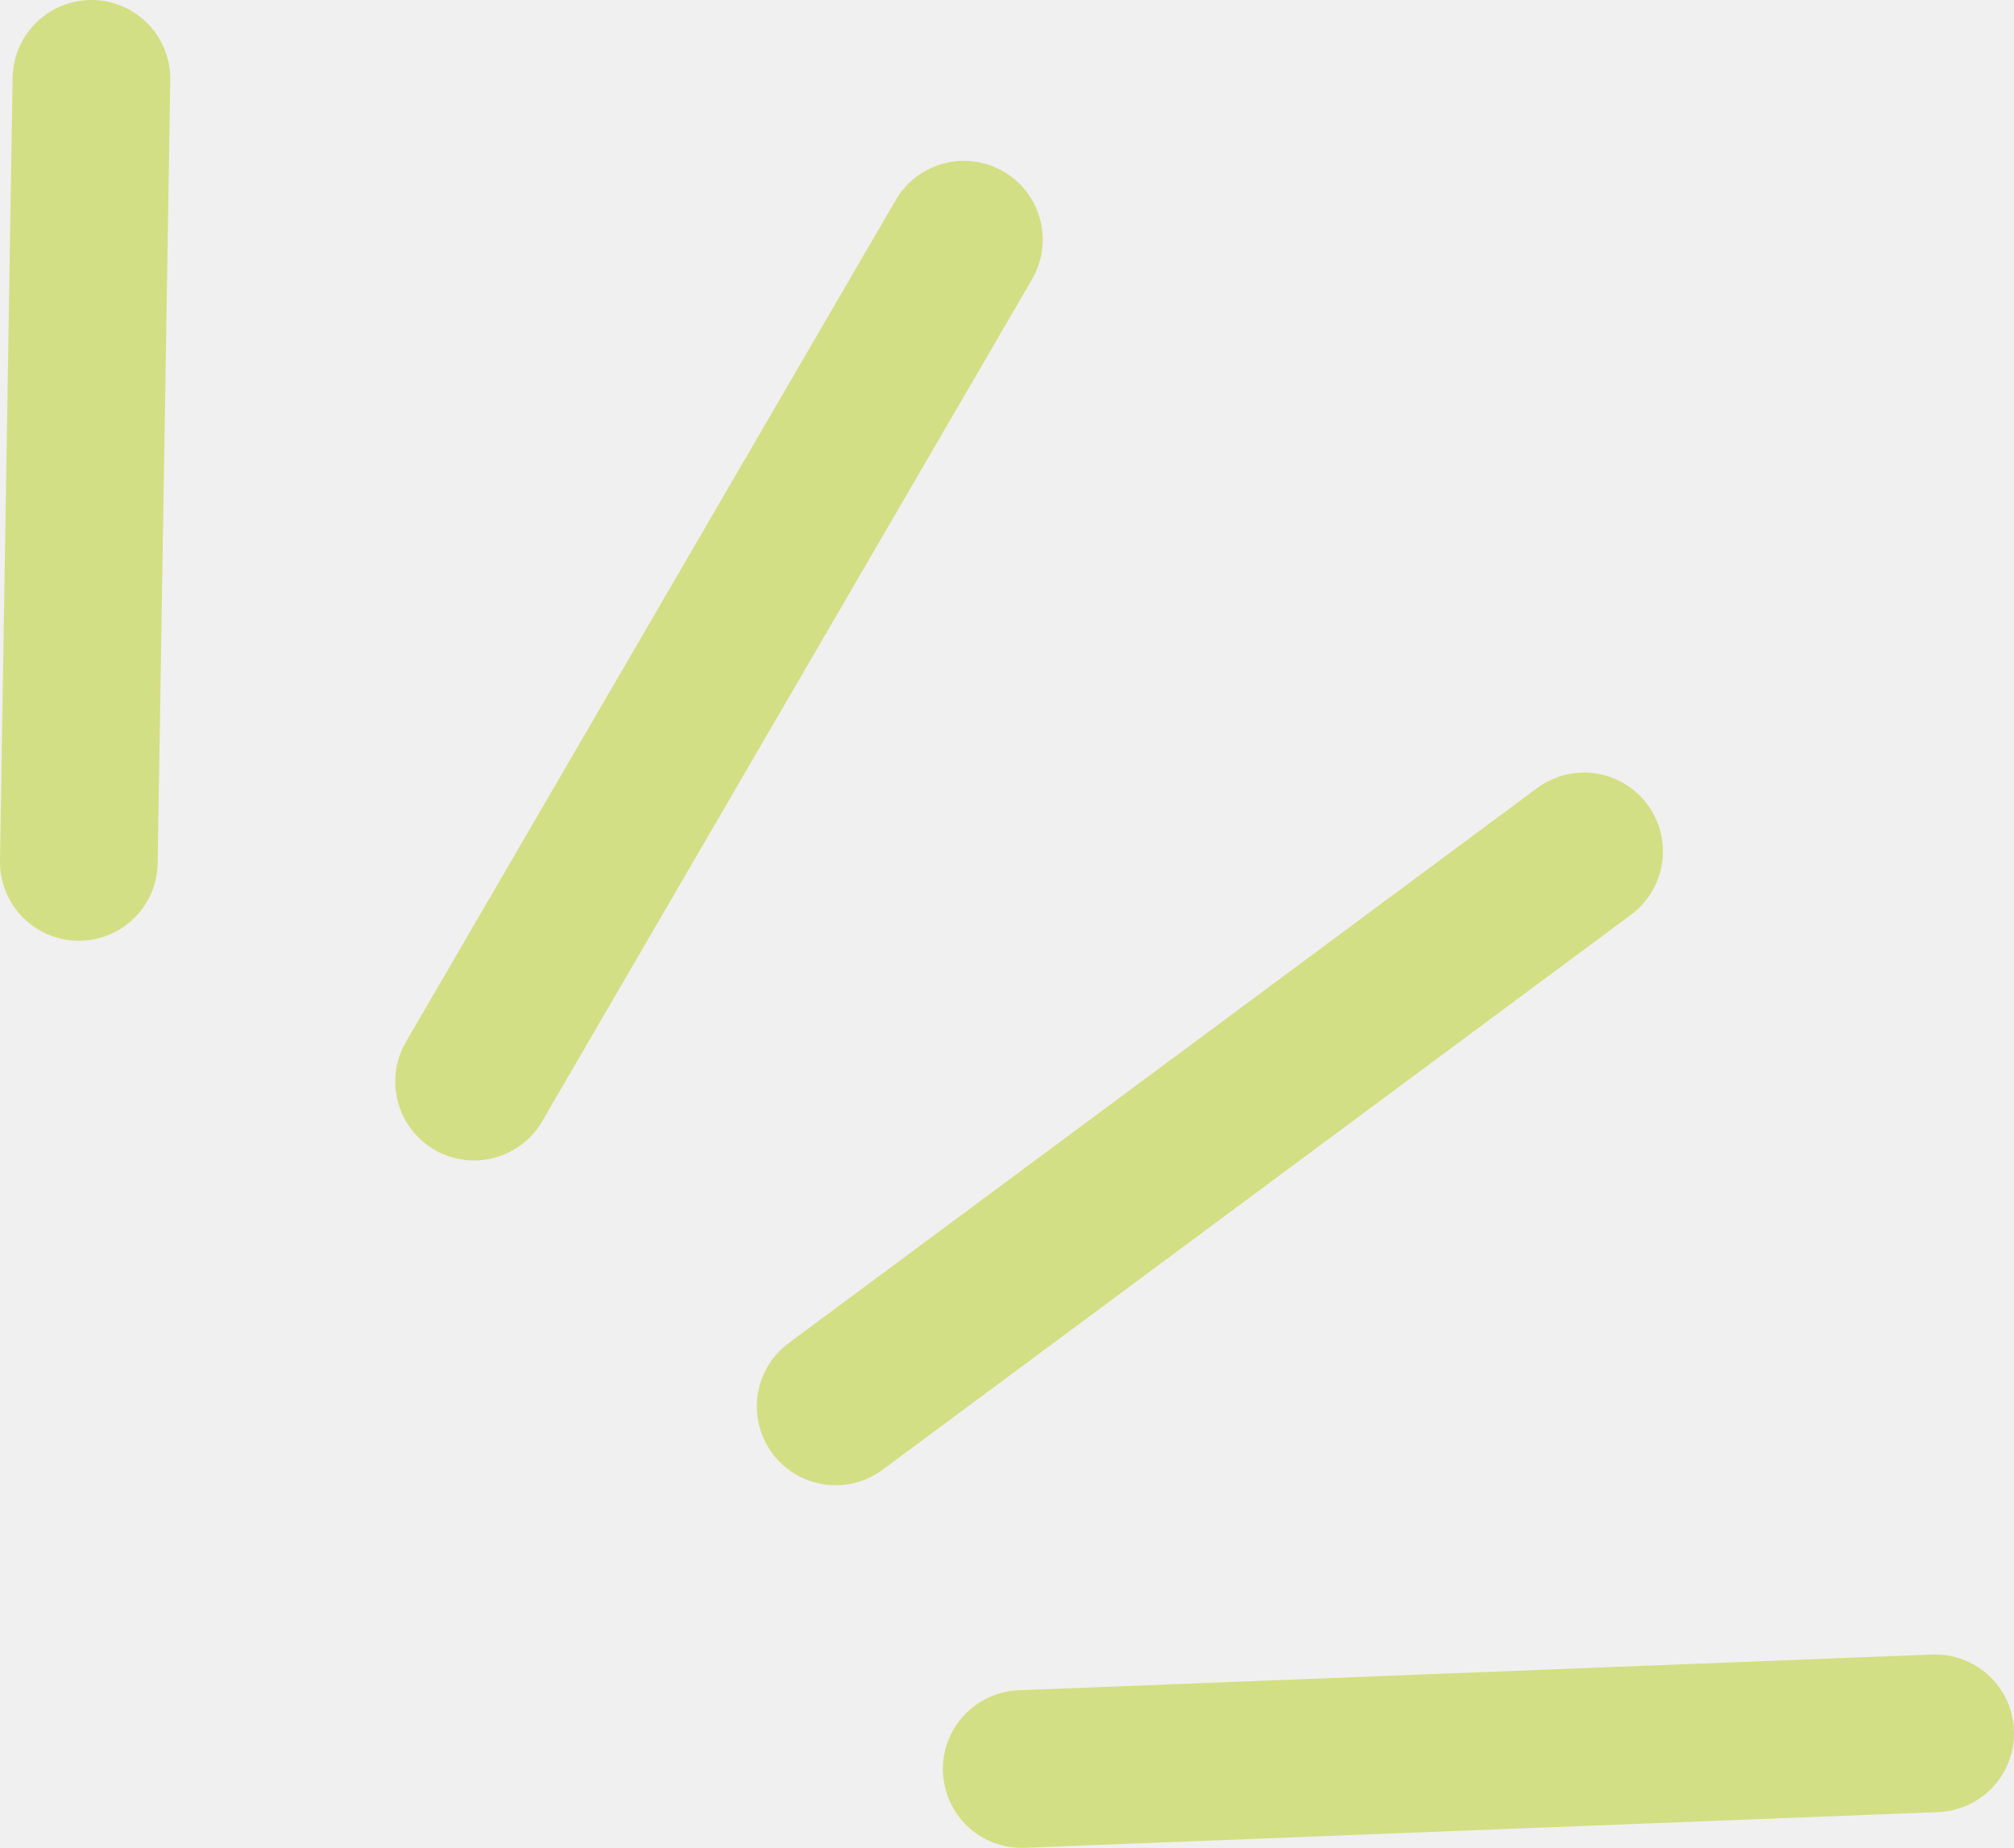
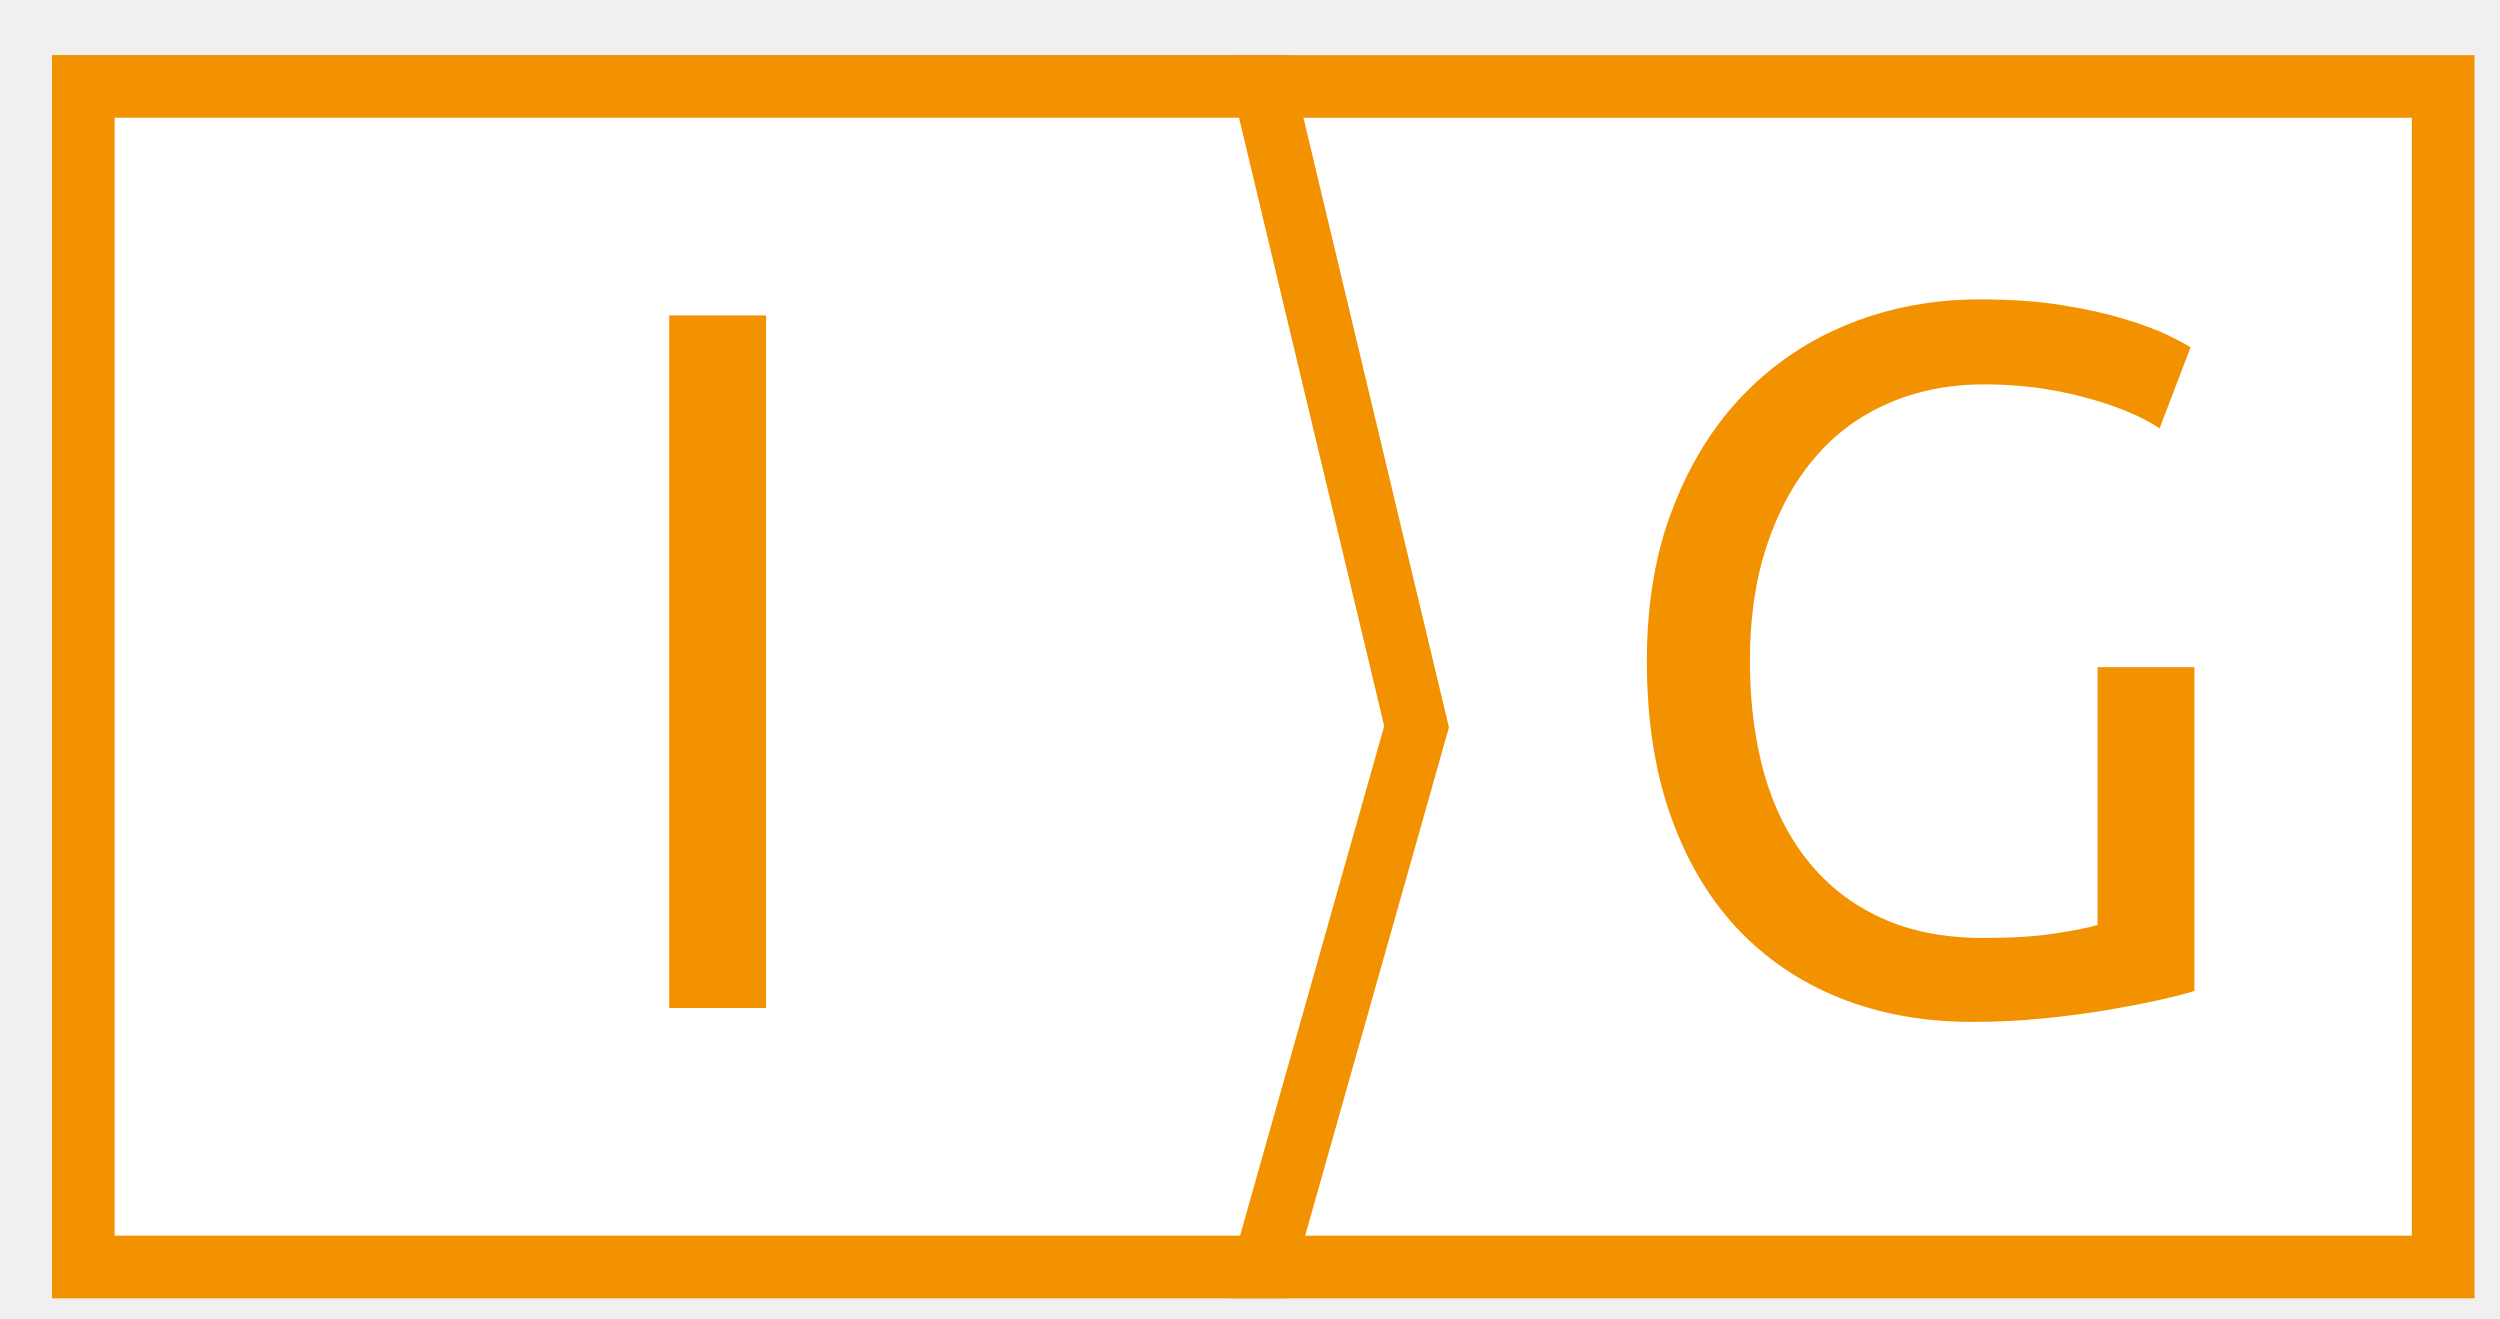
- <svg xmlns="http://www.w3.org/2000/svg" id="Capa_1" data-name="Capa 1" viewBox="0 0 19.16 17.58">
-   <defs>
-     <style>.cls-1,.cls-3{fill:none;}.cls-2{clip-path:url(#clip-path);}.cls-3{stroke:#d3df84;stroke-linecap:round;stroke-linejoin:round;stroke-width:1.5px;}</style>
-     <clipPath id="clip-path" transform="translate(0 0)">
-       <rect class="cls-1" width="19.16" height="17.58" />
-     </clipPath>
-   </defs>
-   <g class="cls-2">
-     <line class="cls-3" x1="18.41" y1="16.49" x2="9.72" y2="16.83" />
-   </g>
-   <line class="cls-3" x1="15.07" y1="8.1" x2="7.95" y2="13.38" />
-   <g class="cls-2">
-     <line class="cls-3" x1="9.17" y1="2.28" x2="4.51" y2="10.29" />
-     <line class="cls-3" x1="0.75" y1="8.2" x2="0.87" y2="0.75" />
+ <svg xmlns="http://www.w3.org/2000/svg" version="1.1" id="Layer_1" x="0px" y="0px" width="29.919px" height="15.775px" viewBox="0 0 29.919 15.775" enable-background="new 0 0 29.919 15.775" xml:space="preserve">
+   <g>
+     <rect x="15.111" y="1.035" fill="#FFFFFF" width="14.128" height="14.128" />
+     <rect x="15.111" y="1.035" fill="none" stroke="#F39200" stroke-width="0.75" stroke-linecap="round" width="14.128" height="14.128" />
+     <polygon fill="#FFFFFF" points="0.997,1.034 0.997,15.163 15.124,15.163 16.953,8.697 15.124,1.034  " />
+     <polygon fill="none" stroke="#F39200" stroke-width="0.75" stroke-linecap="round" points="0.997,1.034 0.997,15.163    15.124,15.163 16.953,8.697 15.124,1.034  " />
+     <g>
+       <path fill="#F39200" d="M25.104,11.069c-0.104,0.033-0.274,0.066-0.509,0.102c-0.235,0.037-0.521,0.054-0.855,0.054    c-0.472,0-0.878-0.08-1.226-0.24c-0.348-0.159-0.639-0.384-0.873-0.676c-0.234-0.29-0.41-0.64-0.527-1.046    c-0.113-0.406-0.172-0.857-0.172-1.351c0-0.511,0.066-0.971,0.202-1.381c0.136-0.411,0.325-0.76,0.569-1.046    c0.242-0.288,0.537-0.507,0.885-0.658C22.945,4.675,23.33,4.6,23.751,4.6c0.399,0,0.791,0.048,1.174,0.149    c0.383,0.1,0.688,0.225,0.92,0.377l0.371-0.969c-0.048-0.032-0.137-0.08-0.269-0.145c-0.132-0.063-0.302-0.126-0.509-0.19    s-0.456-0.121-0.748-0.168c-0.291-0.048-0.623-0.071-0.998-0.071c-0.549,0-1.066,0.095-1.549,0.287s-0.902,0.47-1.262,0.837    c-0.359,0.366-0.645,0.819-0.854,1.357c-0.213,0.538-0.318,1.154-0.318,1.849c0,0.693,0.094,1.307,0.281,1.84    c0.188,0.534,0.453,0.986,0.795,1.353c0.344,0.366,0.754,0.645,1.232,0.837c0.479,0.191,1.008,0.287,1.59,0.287    c0.288,0,0.57-0.014,0.849-0.042c0.28-0.028,0.536-0.062,0.771-0.102c0.236-0.04,0.442-0.08,0.622-0.12    c0.18-0.041,0.317-0.075,0.413-0.107V7.984h-1.159V11.069z" />
+     </g>
+     <rect x="8.009" y="3.775" fill="#F39200" width="1.159" height="8.288" />
  </g>
</svg>
